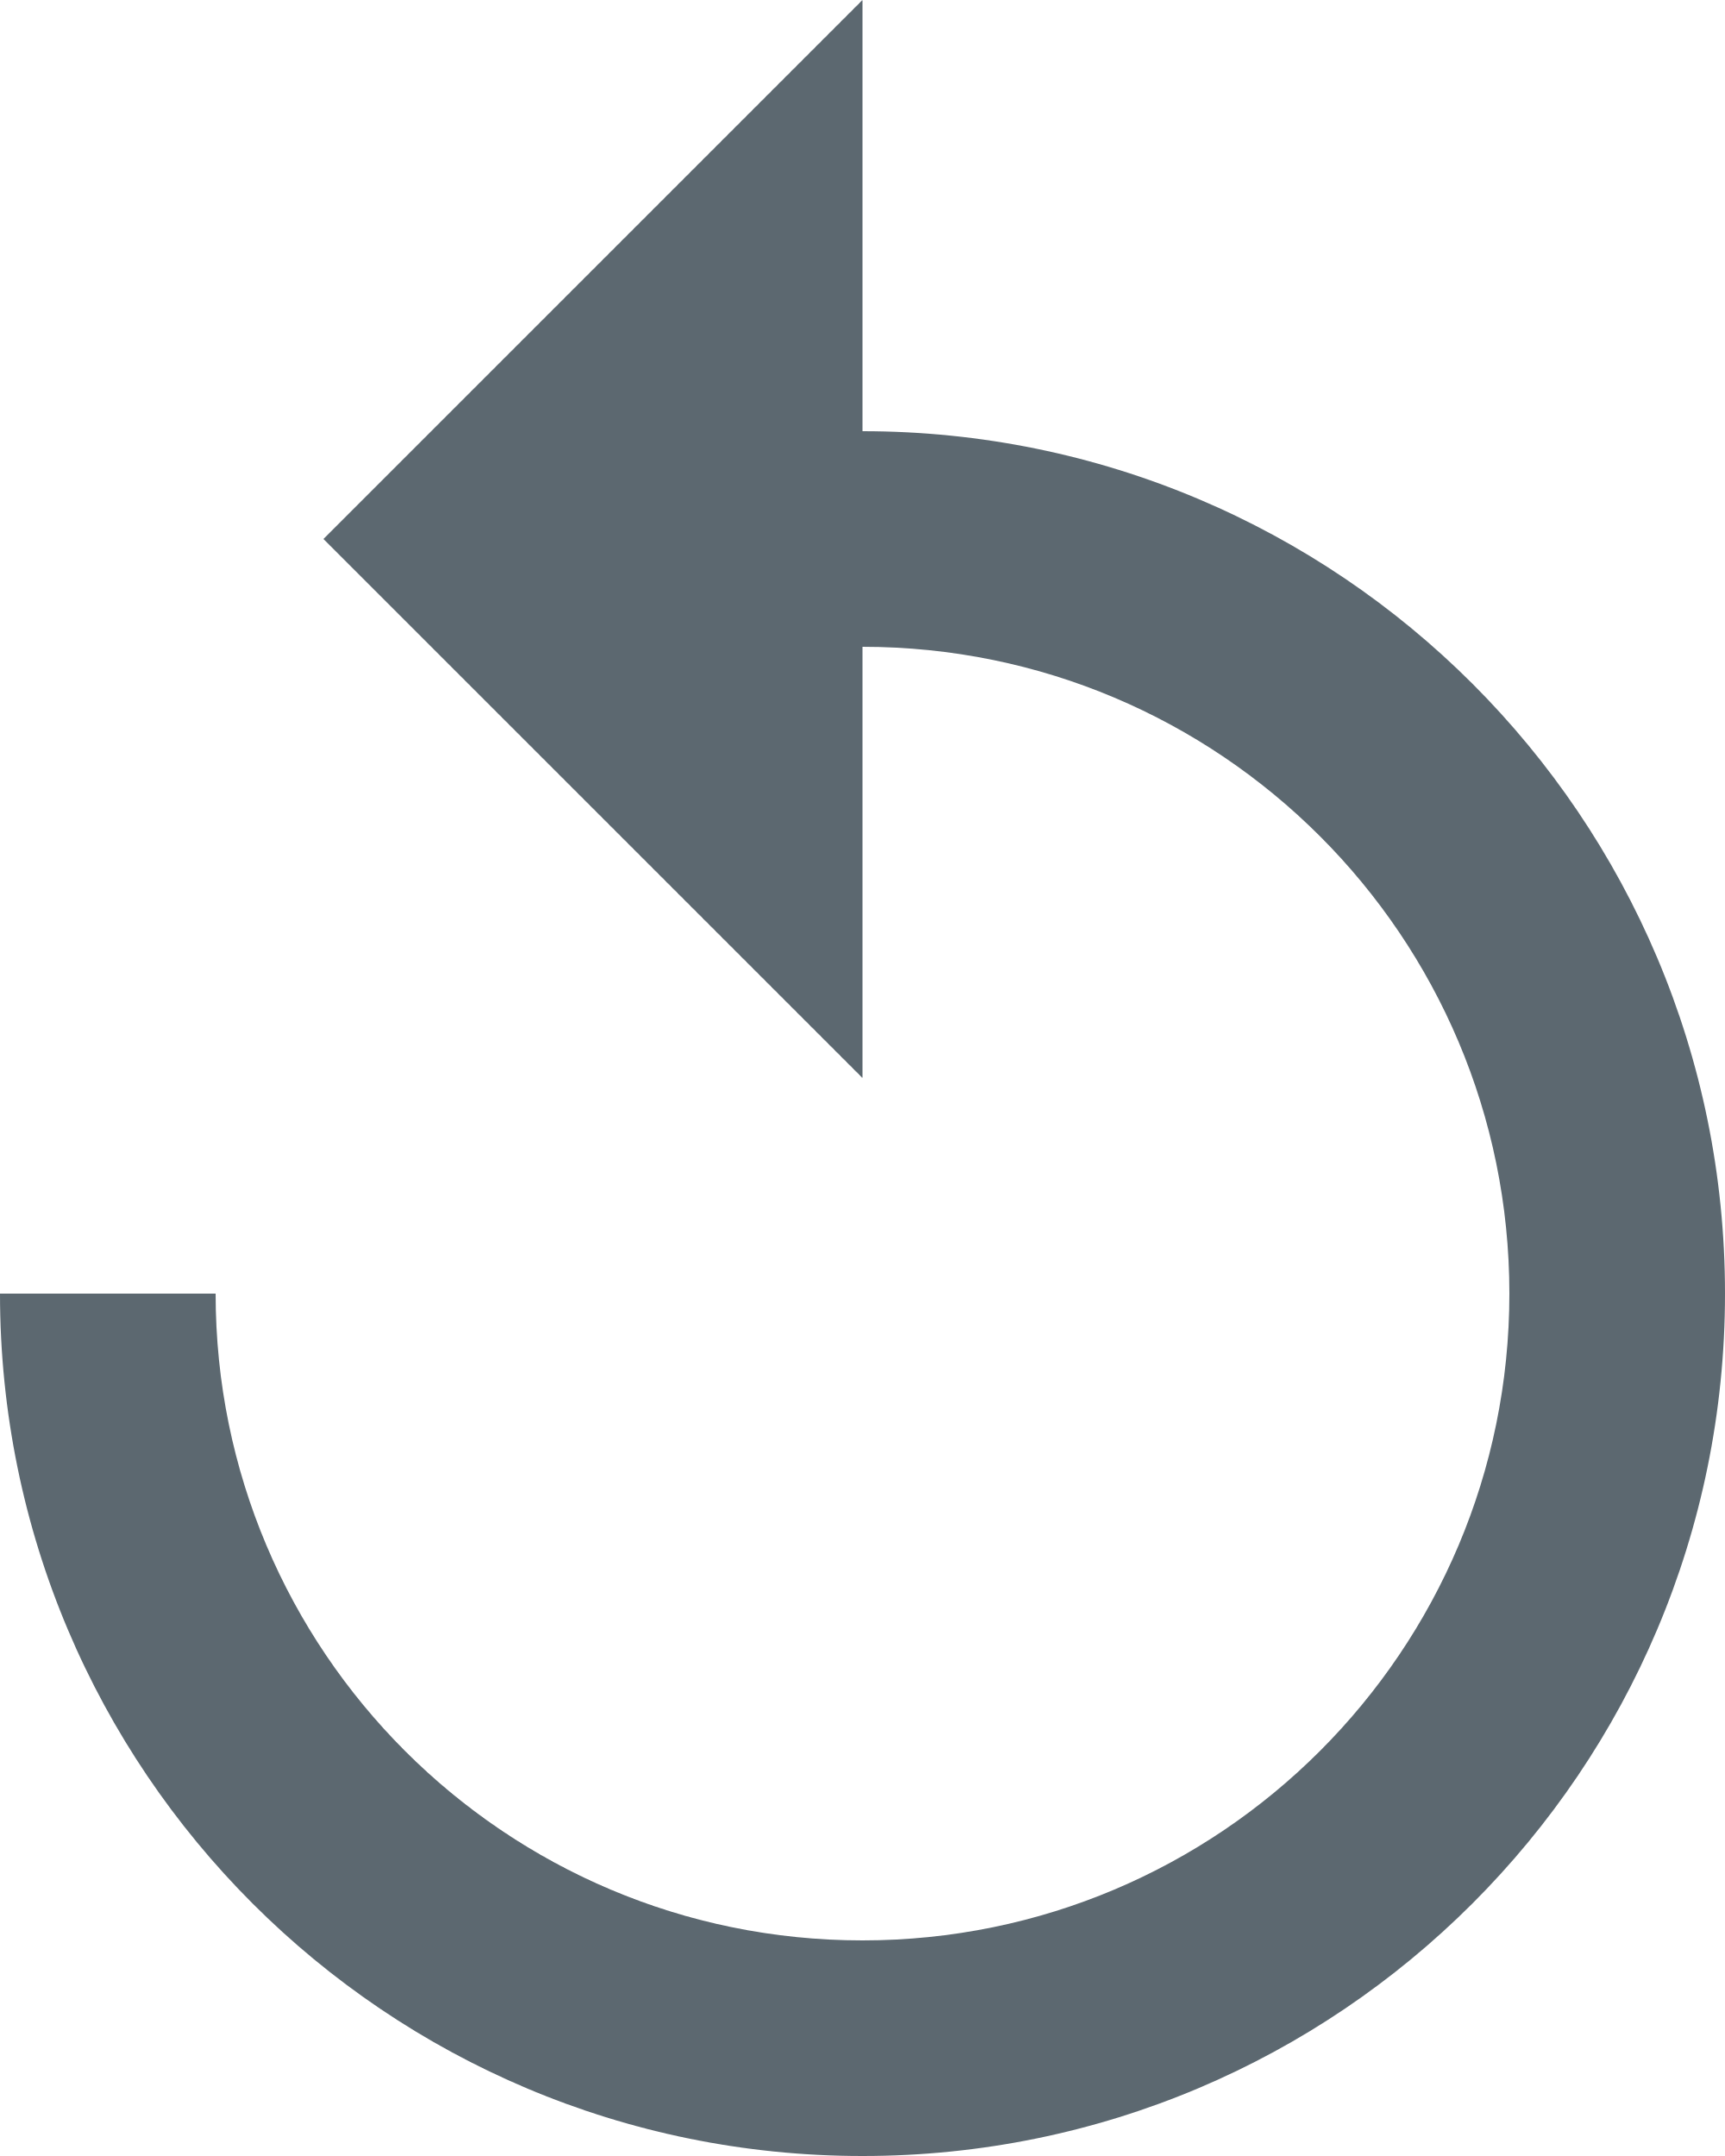
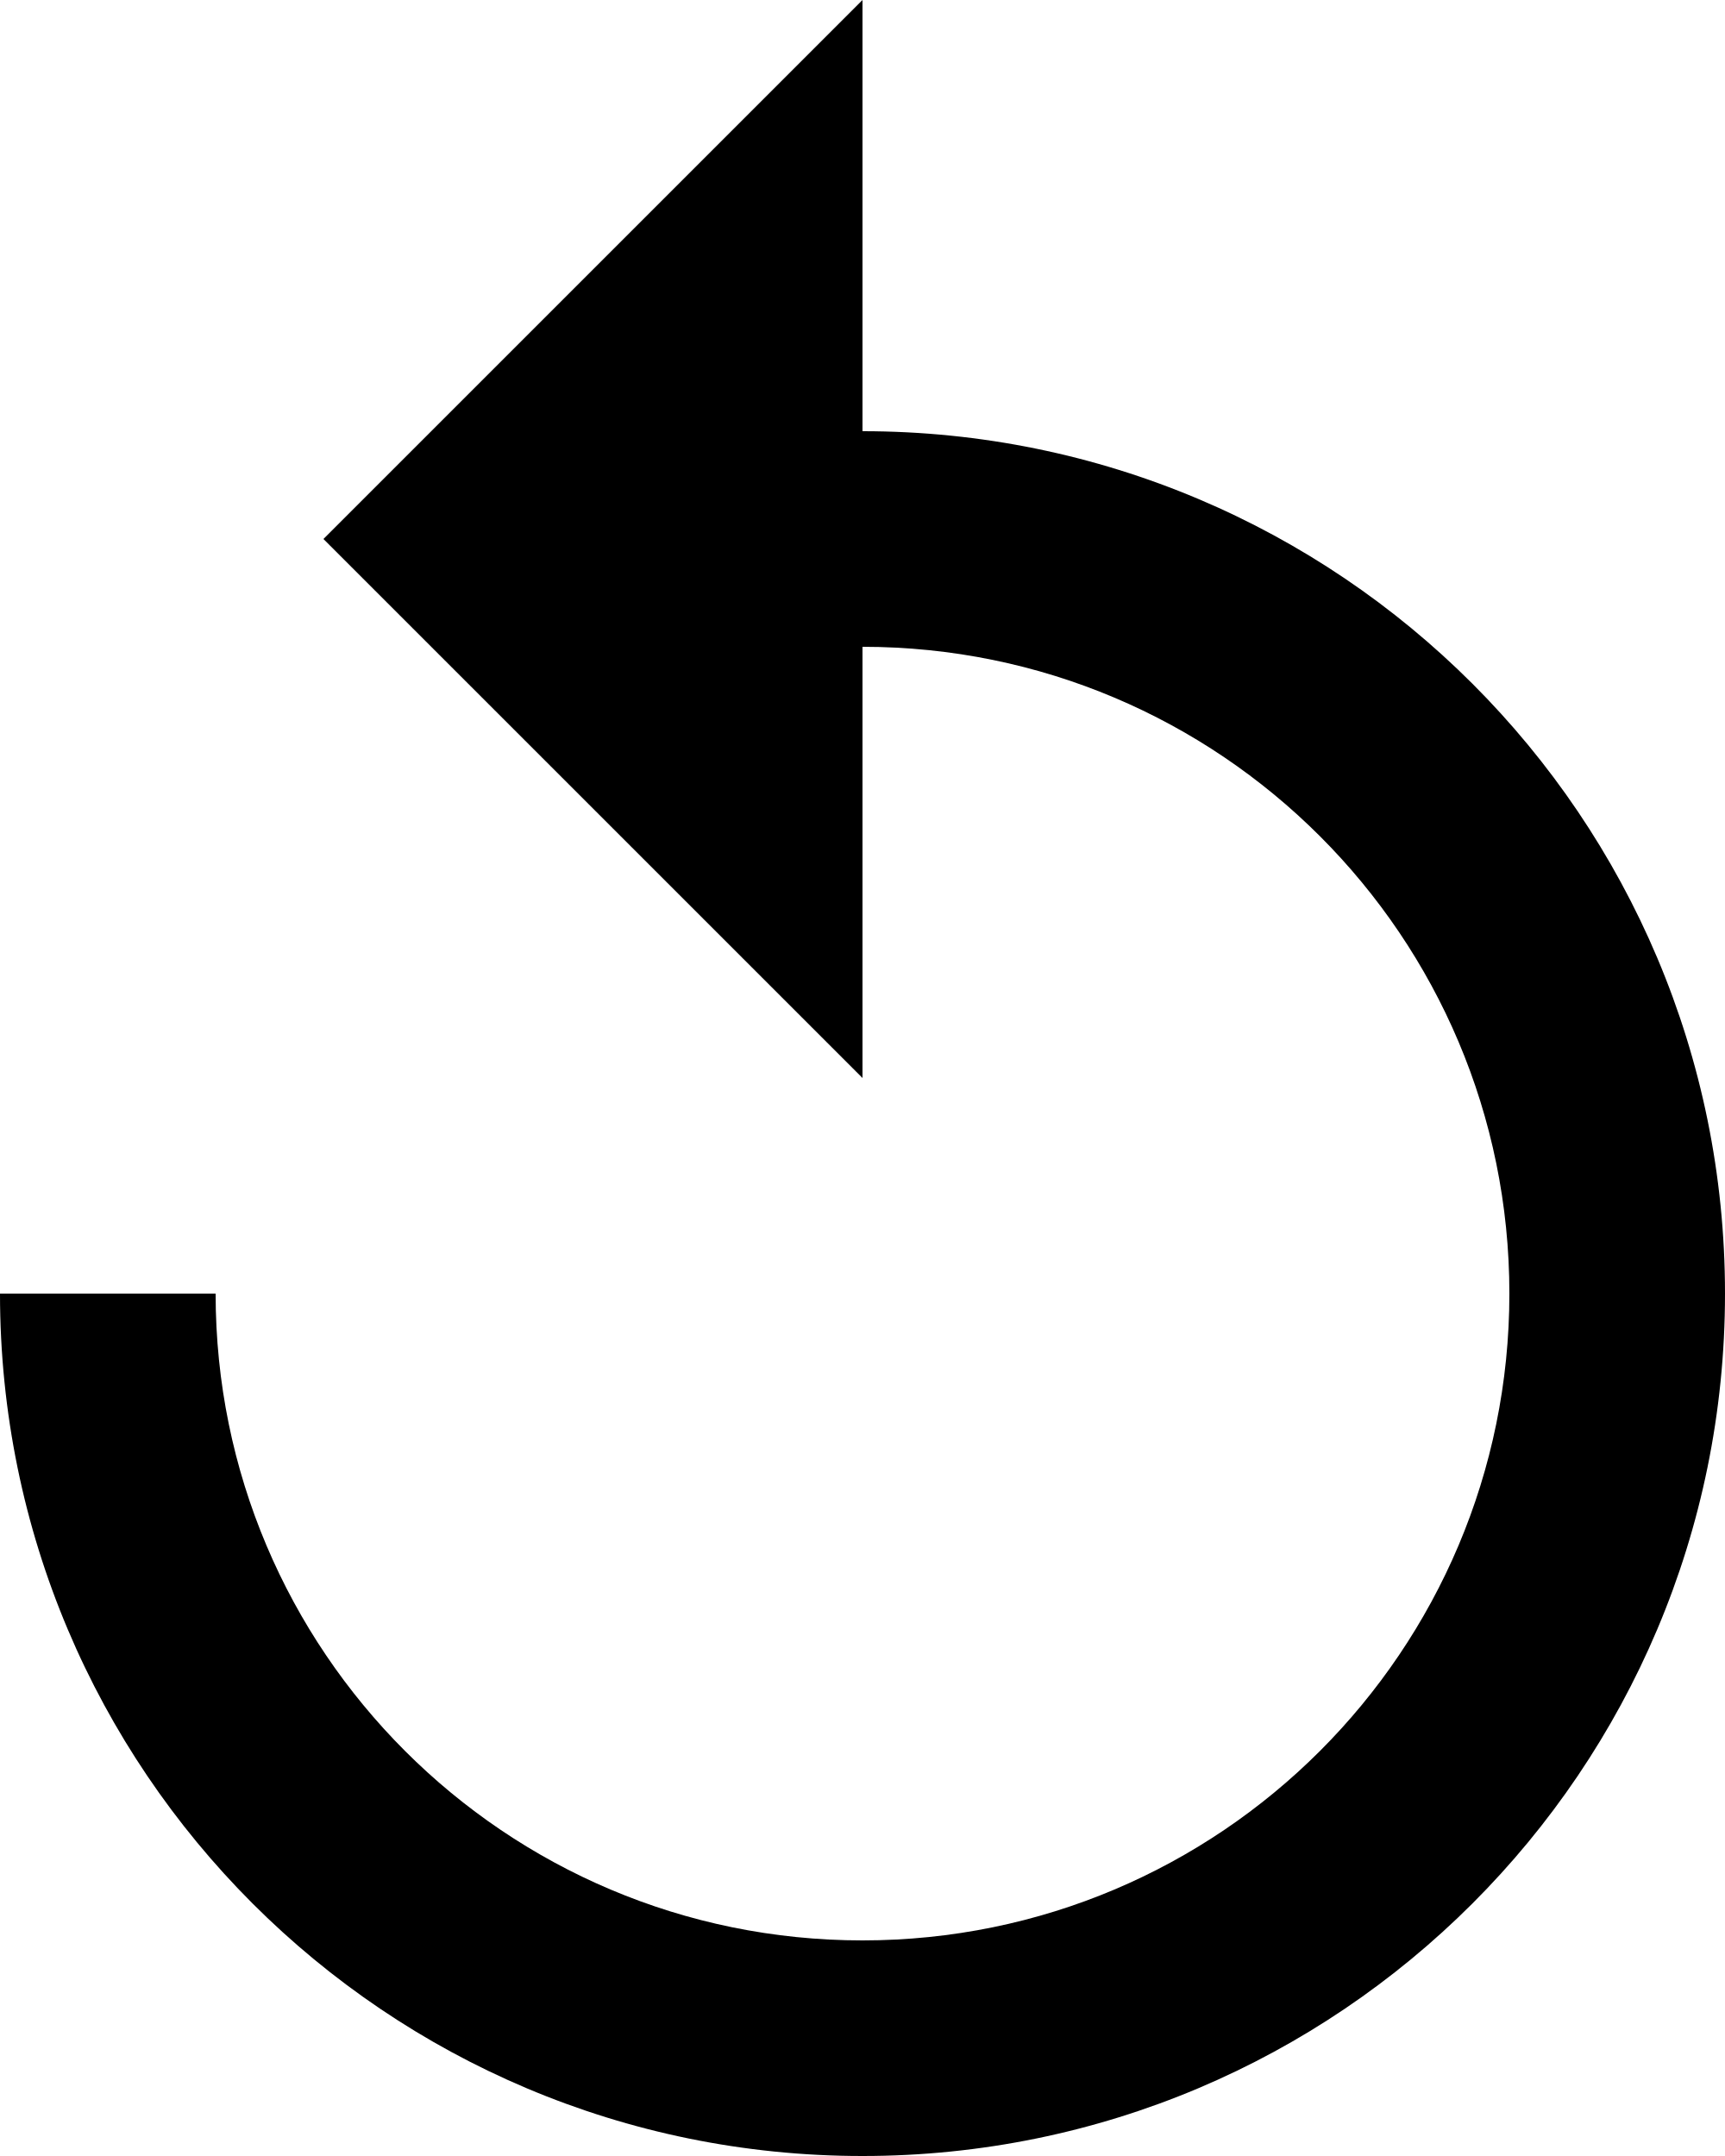
- <svg xmlns="http://www.w3.org/2000/svg" version="1.0" fill="#5c6870" width="16" height="20">
+ <svg xmlns="http://www.w3.org/2000/svg" version="1.0" width="16" height="20">
  <path d="M8 4V0L3 5l5 5V6c3.315 0 6 2.686 6 6s-2.685 6-6 6-6-2.686-6-6H0c0 4.42 3.58 8 8 8s8-3.58 8-8-3.58-8-8-8z" />
</svg>
